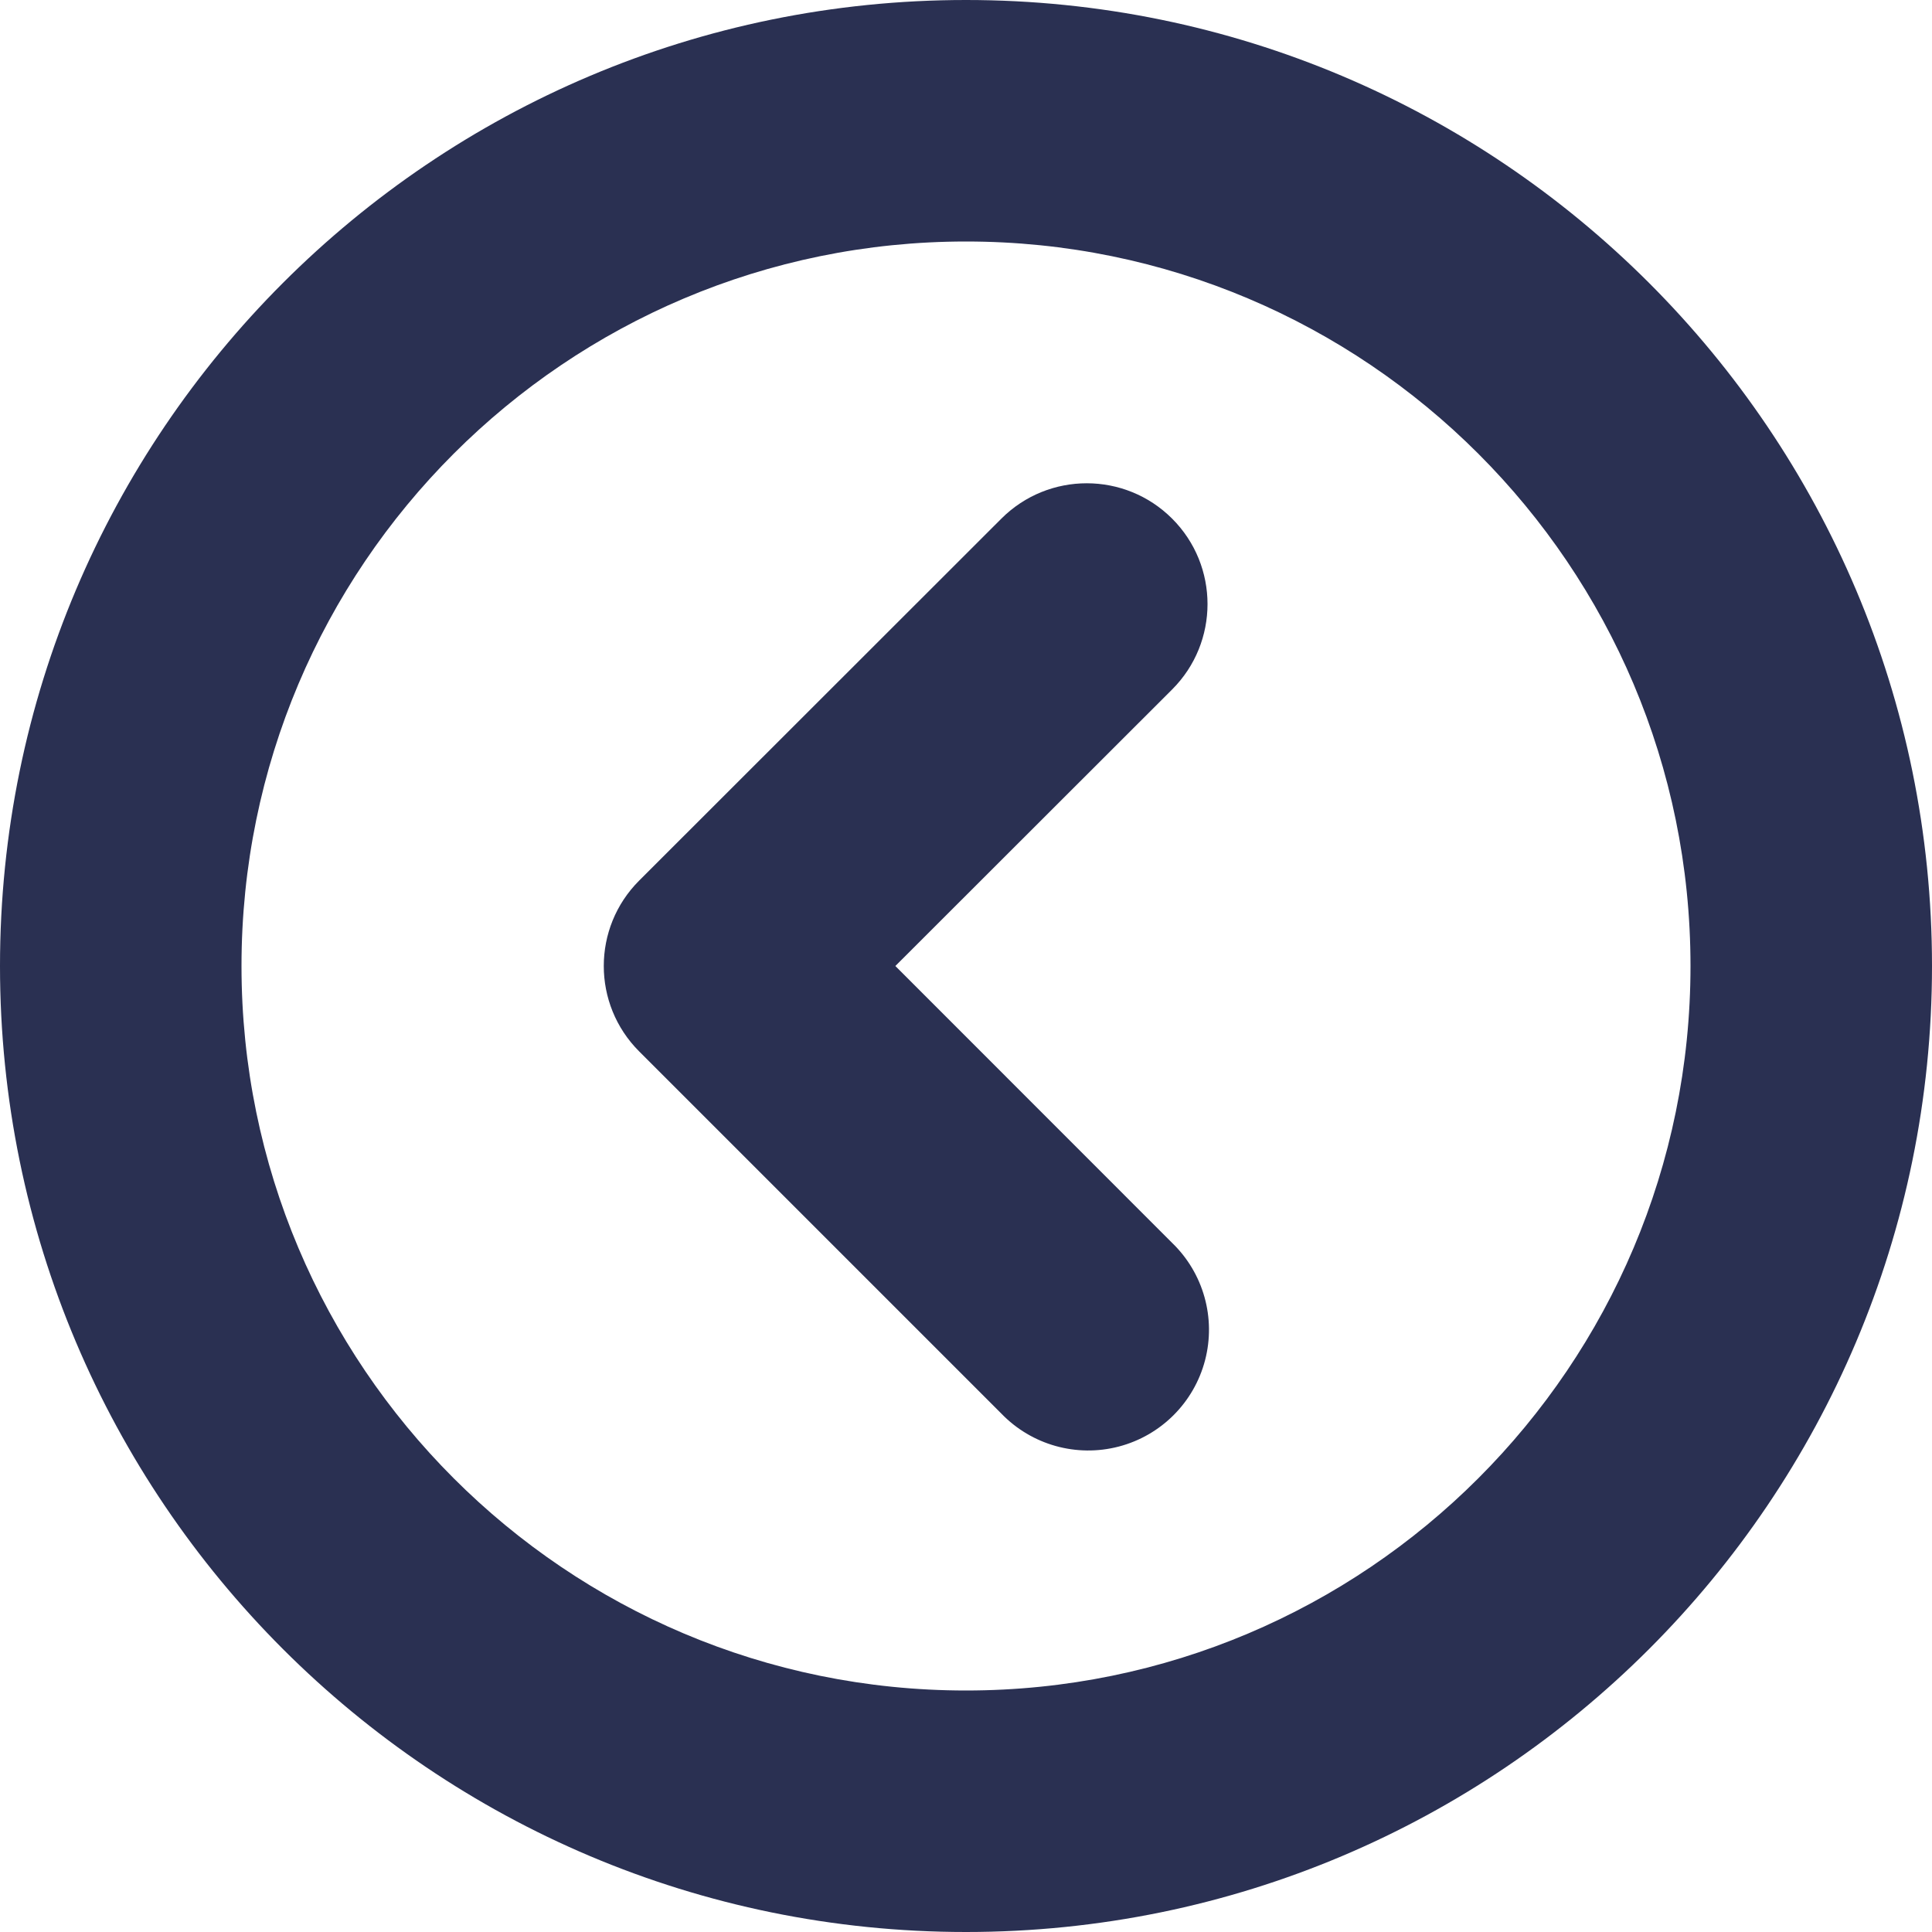
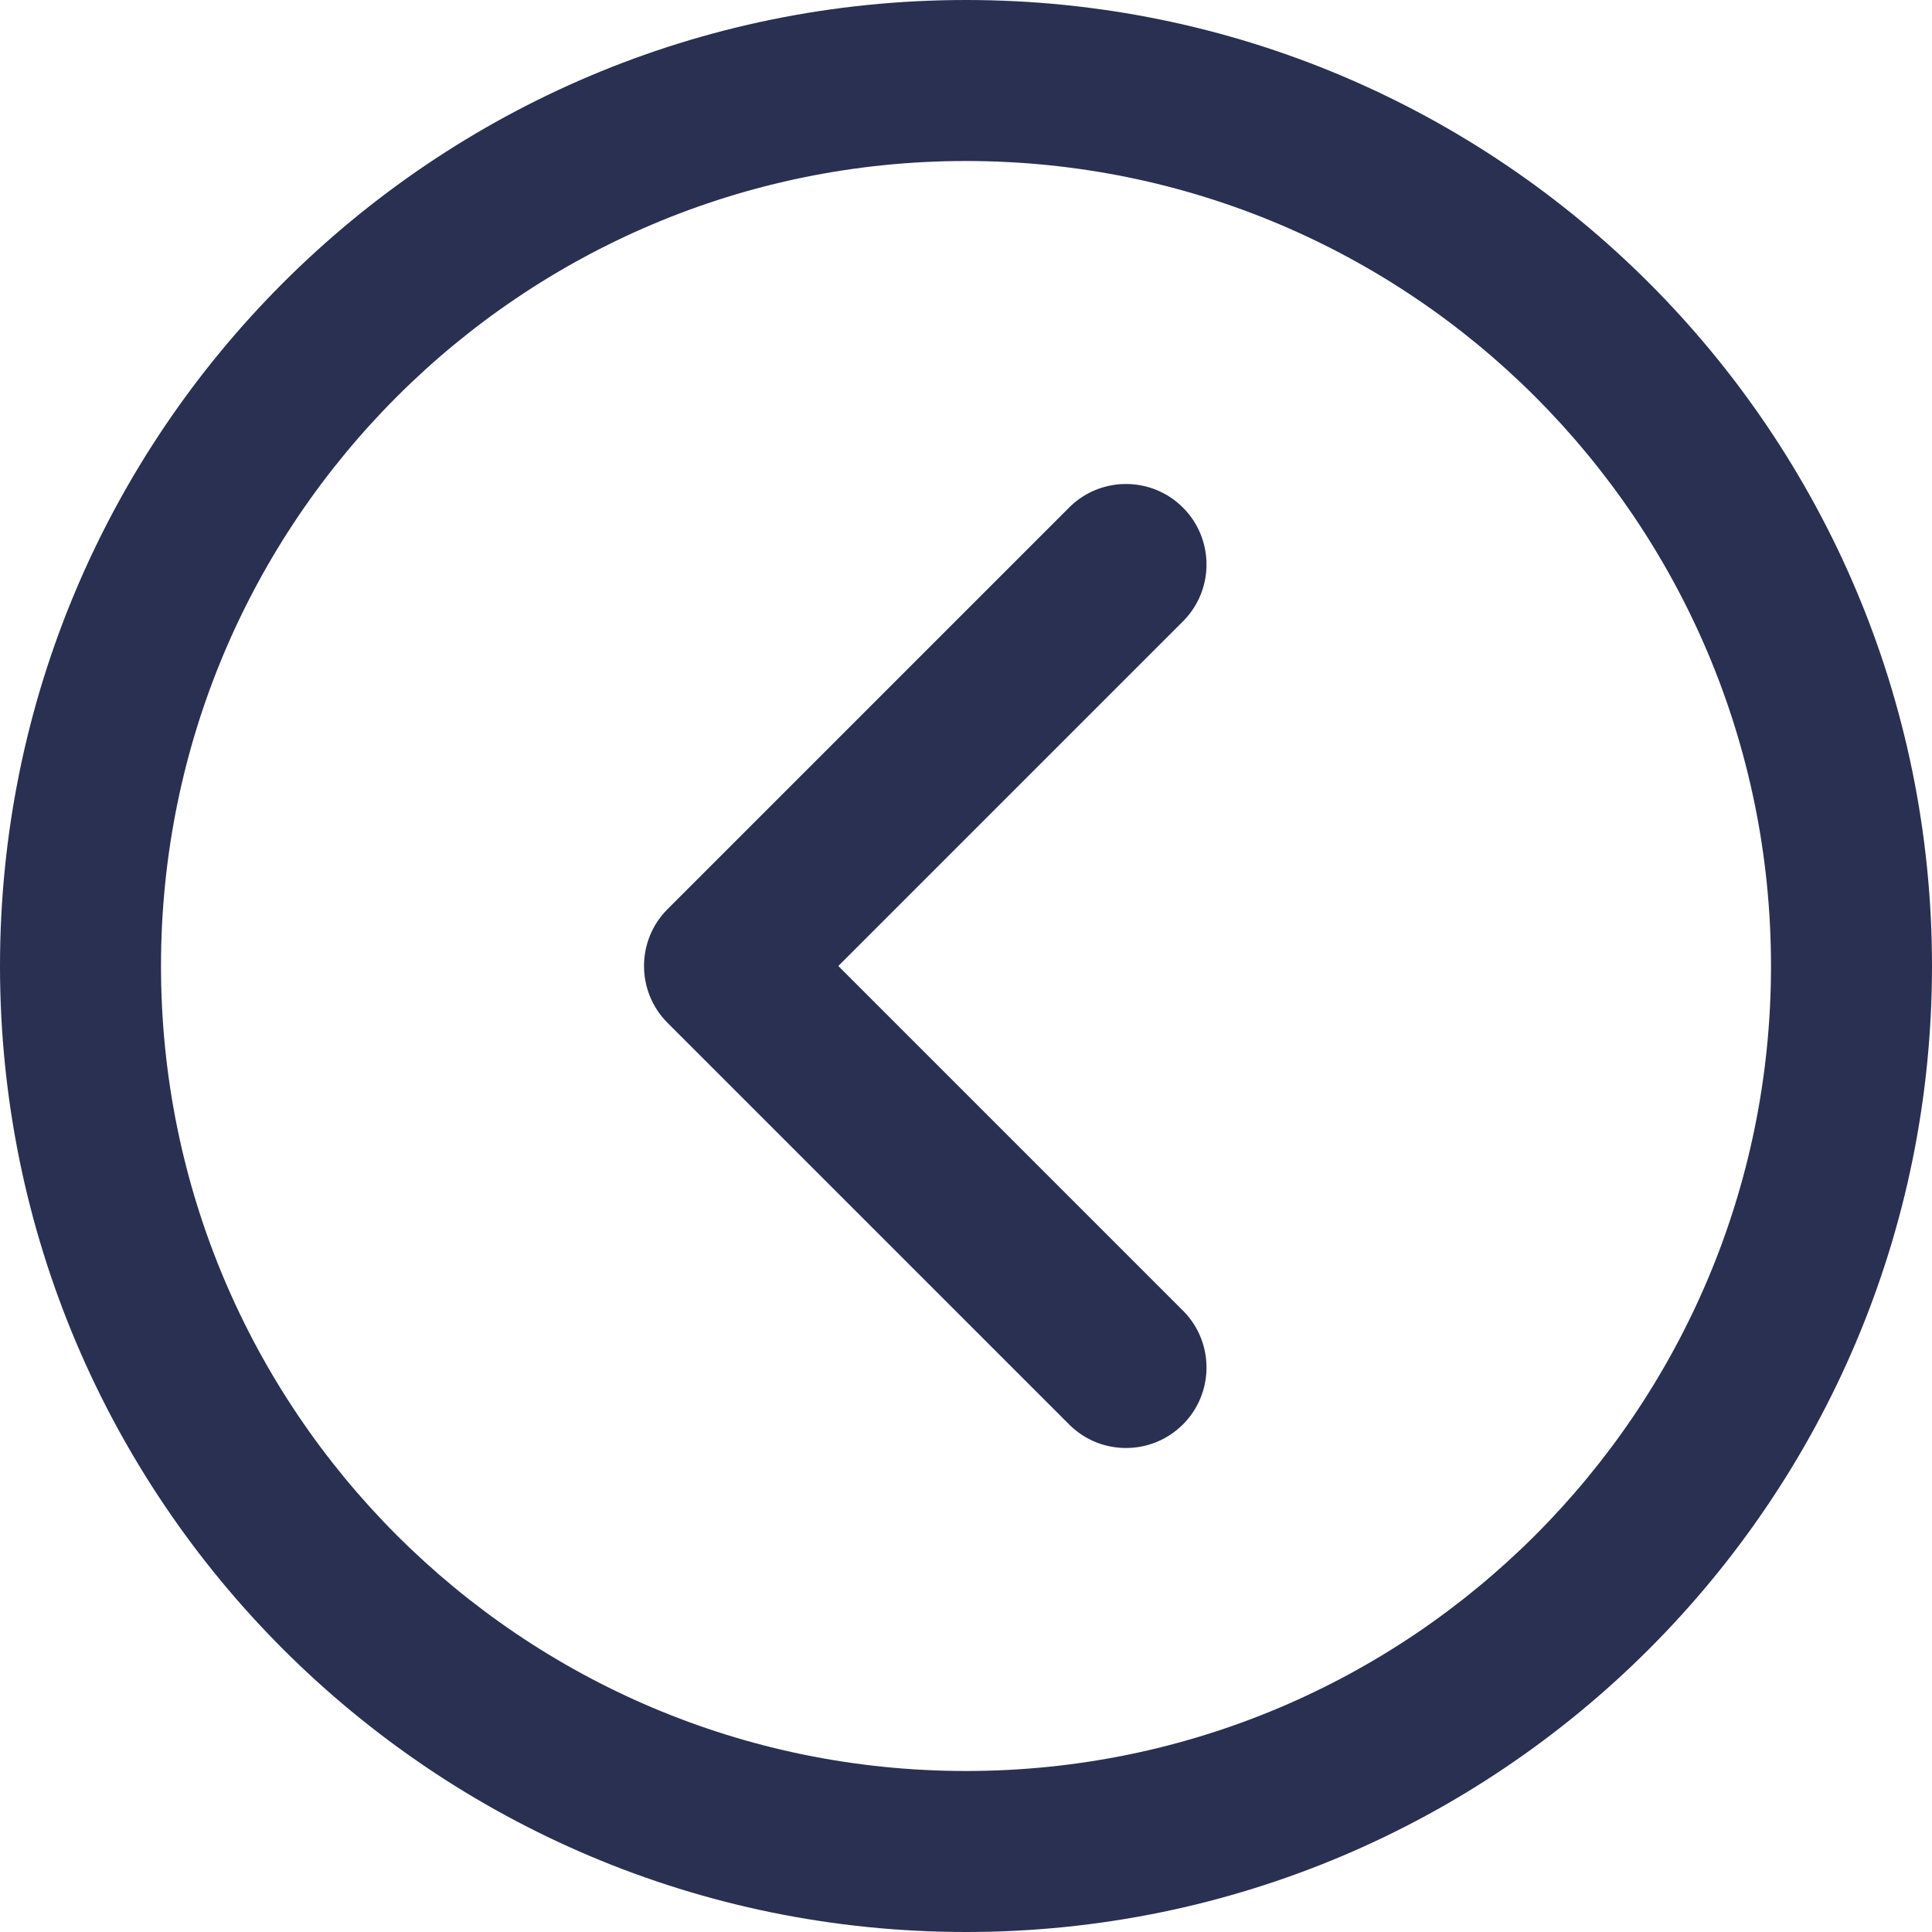
- <svg xmlns="http://www.w3.org/2000/svg" width="16" height="16" viewBox="0 0 16 16">
+ <svg xmlns="http://www.w3.org/2000/svg" width="24" height="24" viewBox="0 0 24 24">
  <g fill="#2A3052" fill-rule="nonzero">
-     <path d="M8 14A6 6 0 1 0 8 2a6 6 0 0 0 0 12zm0 2A8 8 0 1 1 8 0a8 8 0 0 1 0 16z" />
-     <path d="M9.707 10.293a1 1 0 1 1-1.414 1.414l-3-3a1 1 0 0 1 0-1.414l3-2.998A1 1 0 1 1 9.707 5.71L7.415 8l2.292 2.293z" />
+     <path d="M12 22c5.523 0 10-4.477 10-10S17.523 2 12 2 2 6.477 2 12s4.477 10 10 10zm0 2C5.373 24 0 18.627 0 12S5.373 0 12 0s12 5.373 12 12-5.373 12-12 12z" />
+     <path d="M10.414 12l4.293 4.293a1 1 0 0 1-1.414 1.414l-5-5a1 1 0 0 1 0-1.414l5-5a1 1 0 0 1 1.414 1.414L10.414 12z" />
  </g>
</svg>
